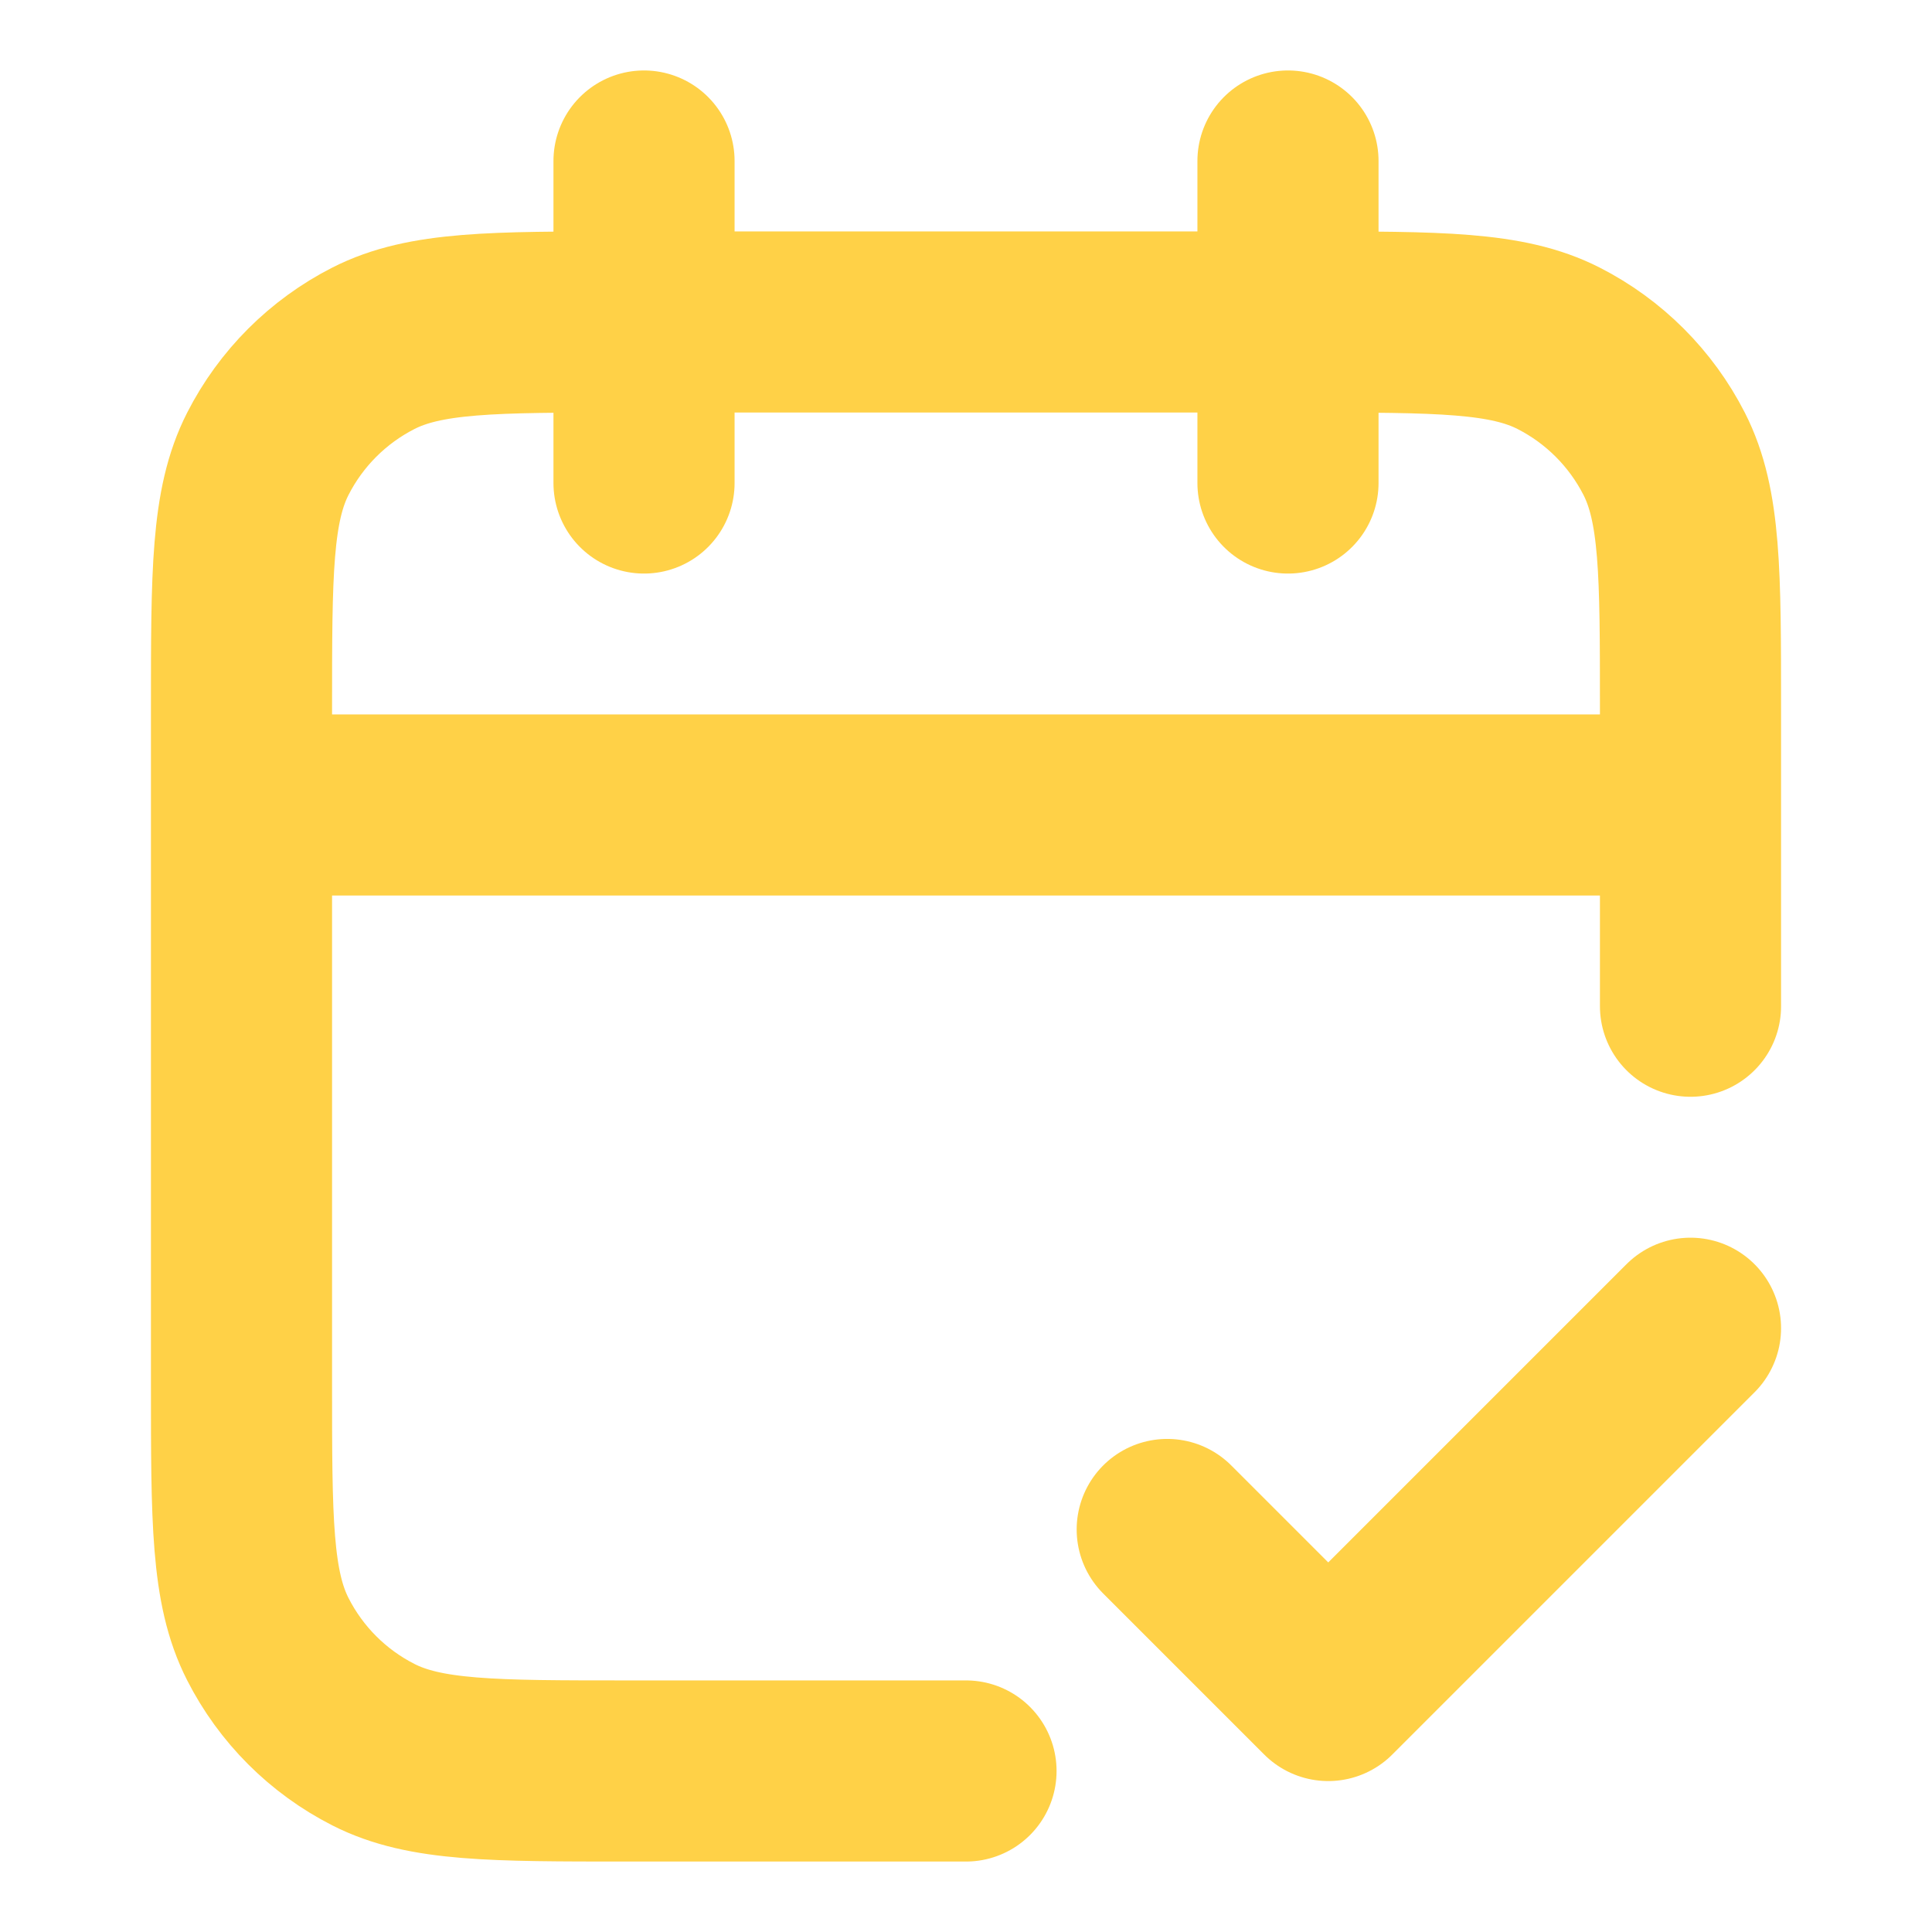
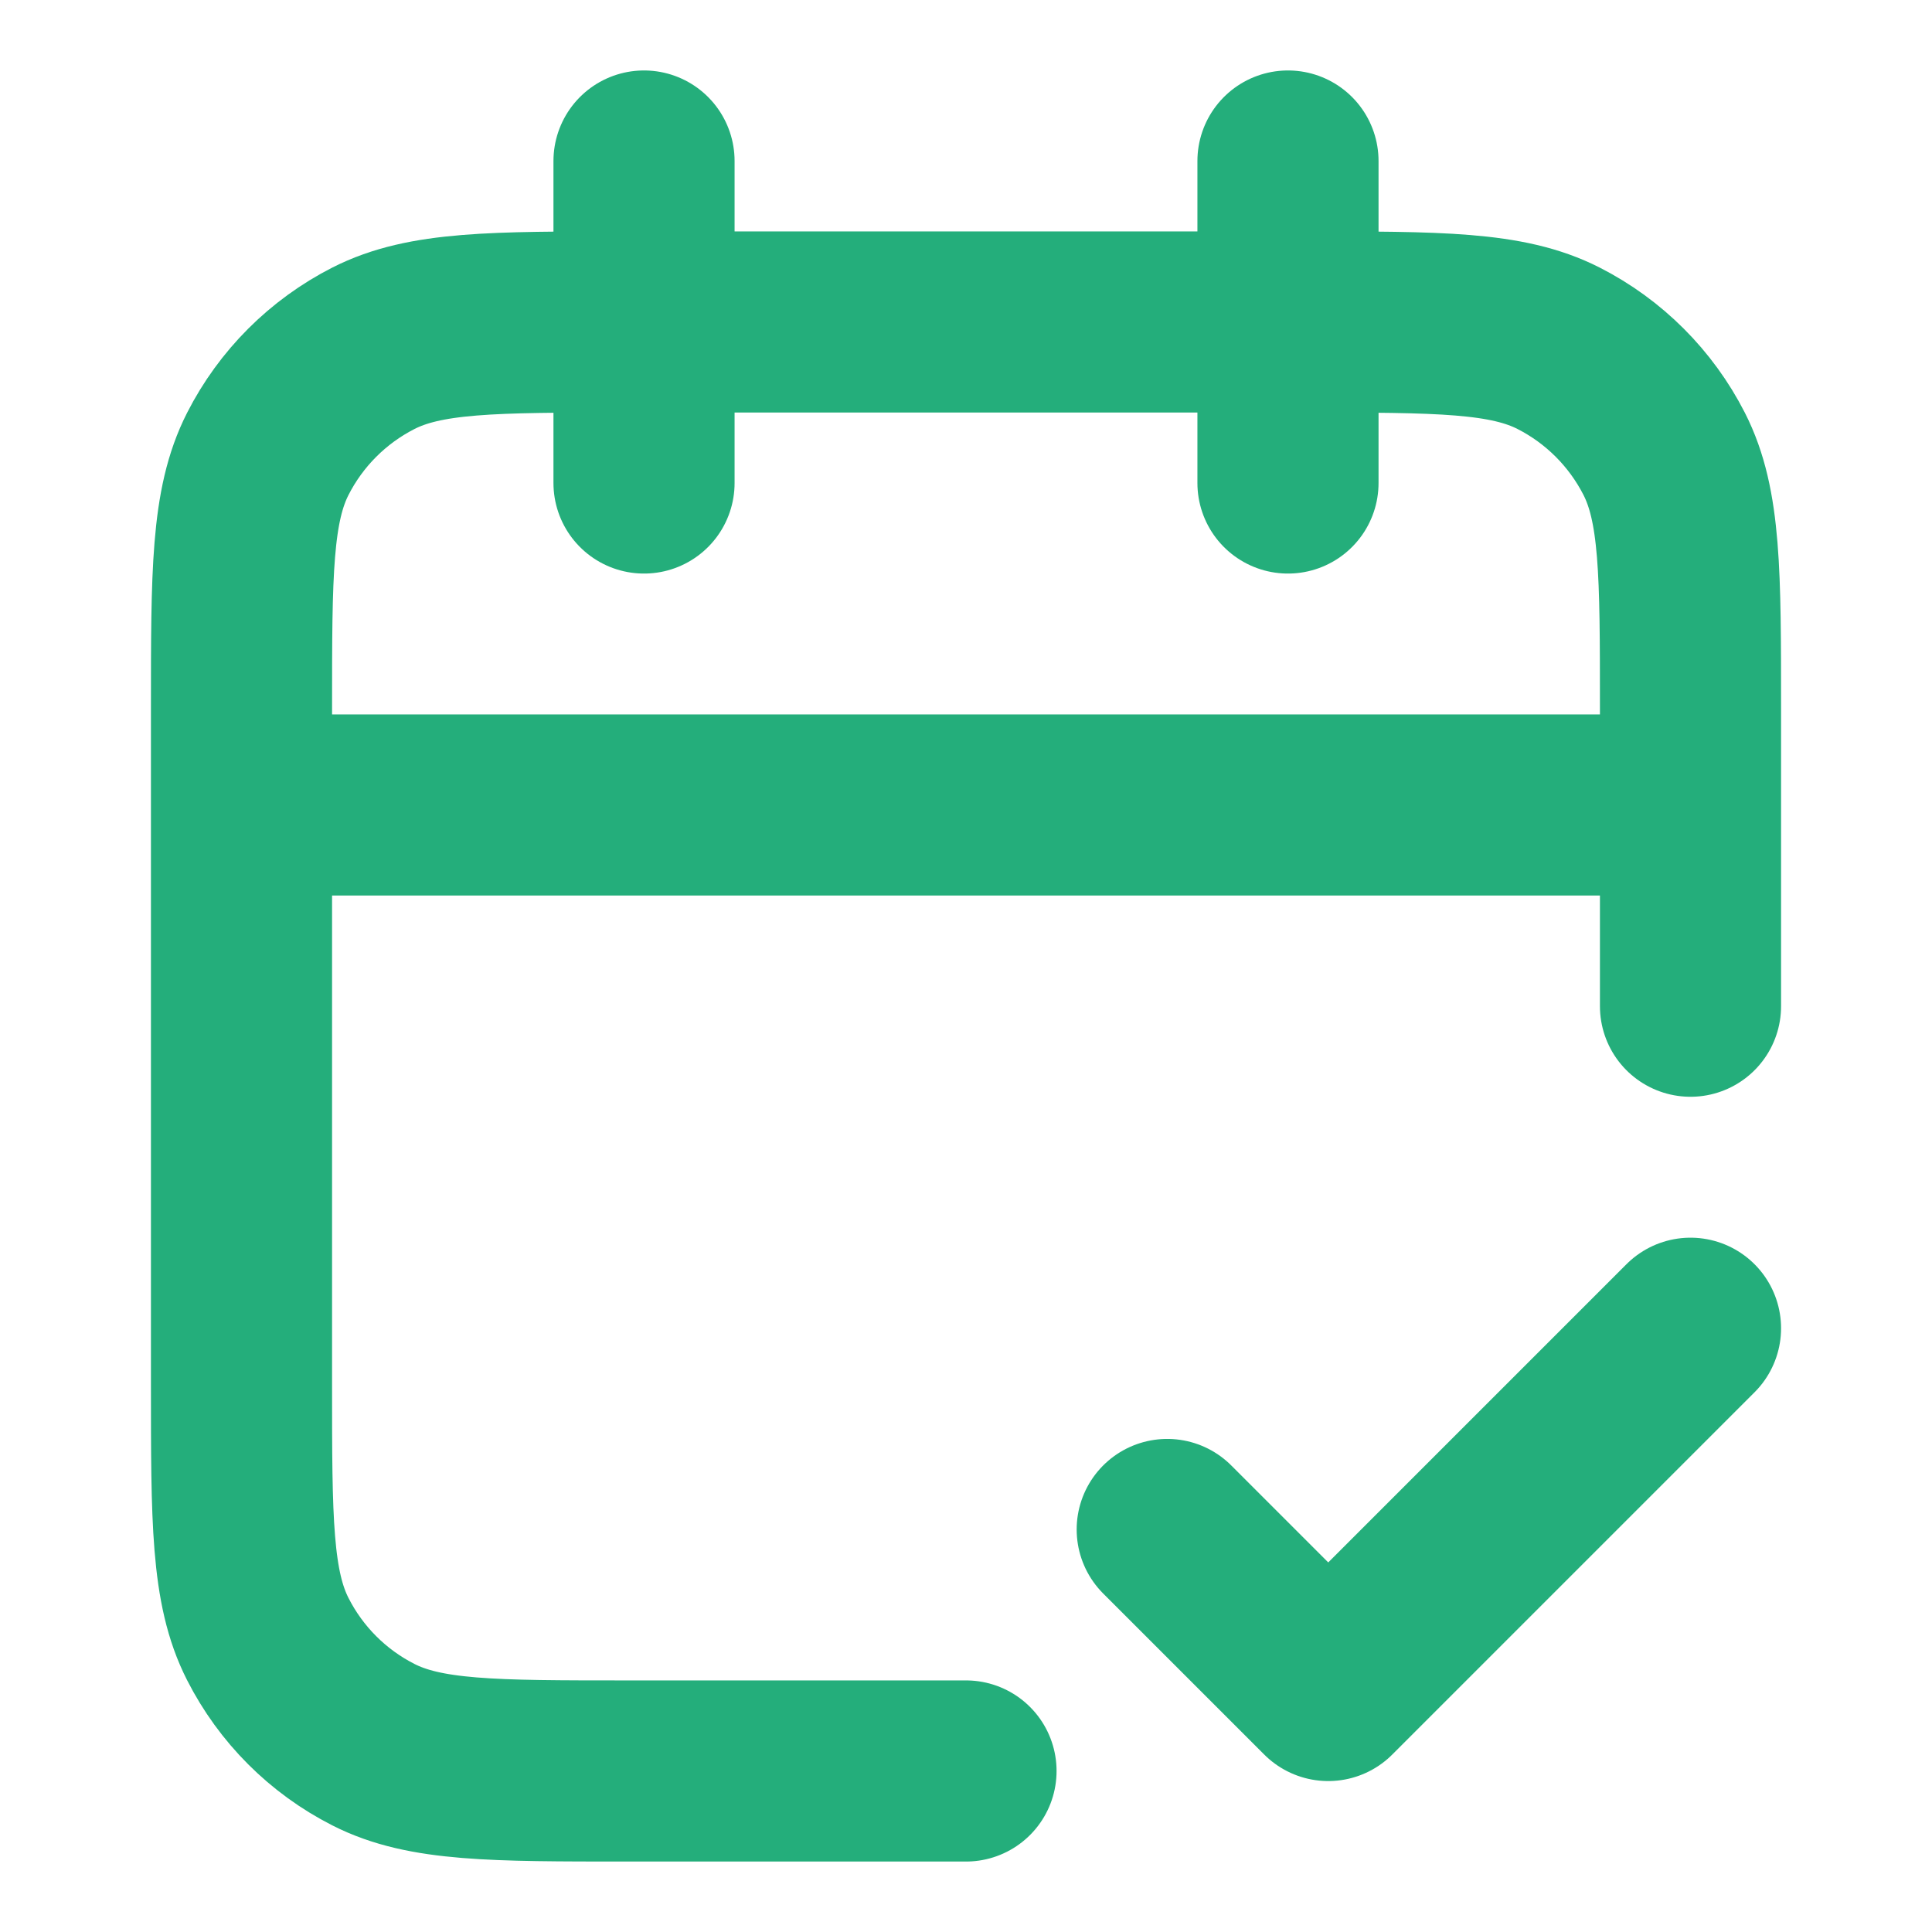
<svg xmlns="http://www.w3.org/2000/svg" width="32" height="32" viewBox="0 0 32 32" fill="none">
-   <path d="M28 13.333H4M28 16.666V11.733C28 9.493 28 8.373 27.564 7.517C27.18 6.765 26.569 6.153 25.816 5.769C24.96 5.333 23.84 5.333 21.6 5.333H10.4C8.16 5.333 7.04 5.333 6.184 5.769C5.431 6.153 4.819 6.765 4.436 7.517C4 8.373 4 9.493 4 11.733V22.933C4 25.173 4 26.294 4.436 27.149C4.819 27.902 5.431 28.514 6.184 28.897C7.04 29.333 8.16 29.333 10.4 29.333H16M21.333 2.667V8M10.667 2.667V8M19.333 25.333L22 28L28 22" stroke="#FFD147" stroke-width="3" stroke-linecap="round" stroke-linejoin="round" />
+   <path d="M28 13.333H4M28 16.666V11.733C28 9.493 28 8.373 27.564 7.517C27.18 6.765 26.569 6.153 25.816 5.769C24.96 5.333 23.84 5.333 21.6 5.333H10.4C8.16 5.333 7.04 5.333 6.184 5.769C5.431 6.153 4.819 6.765 4.436 7.517C4 8.373 4 9.493 4 11.733V22.933C4 25.173 4 26.294 4.436 27.149C4.819 27.902 5.431 28.514 6.184 28.897C7.04 29.333 8.16 29.333 10.4 29.333H16M21.333 2.667V8M10.667 2.667V8M19.333 25.333L22 28L28 22" stroke="hsl(158 66% 41%)" stroke-width="3" stroke-linecap="round" stroke-linejoin="round" />
</svg>
